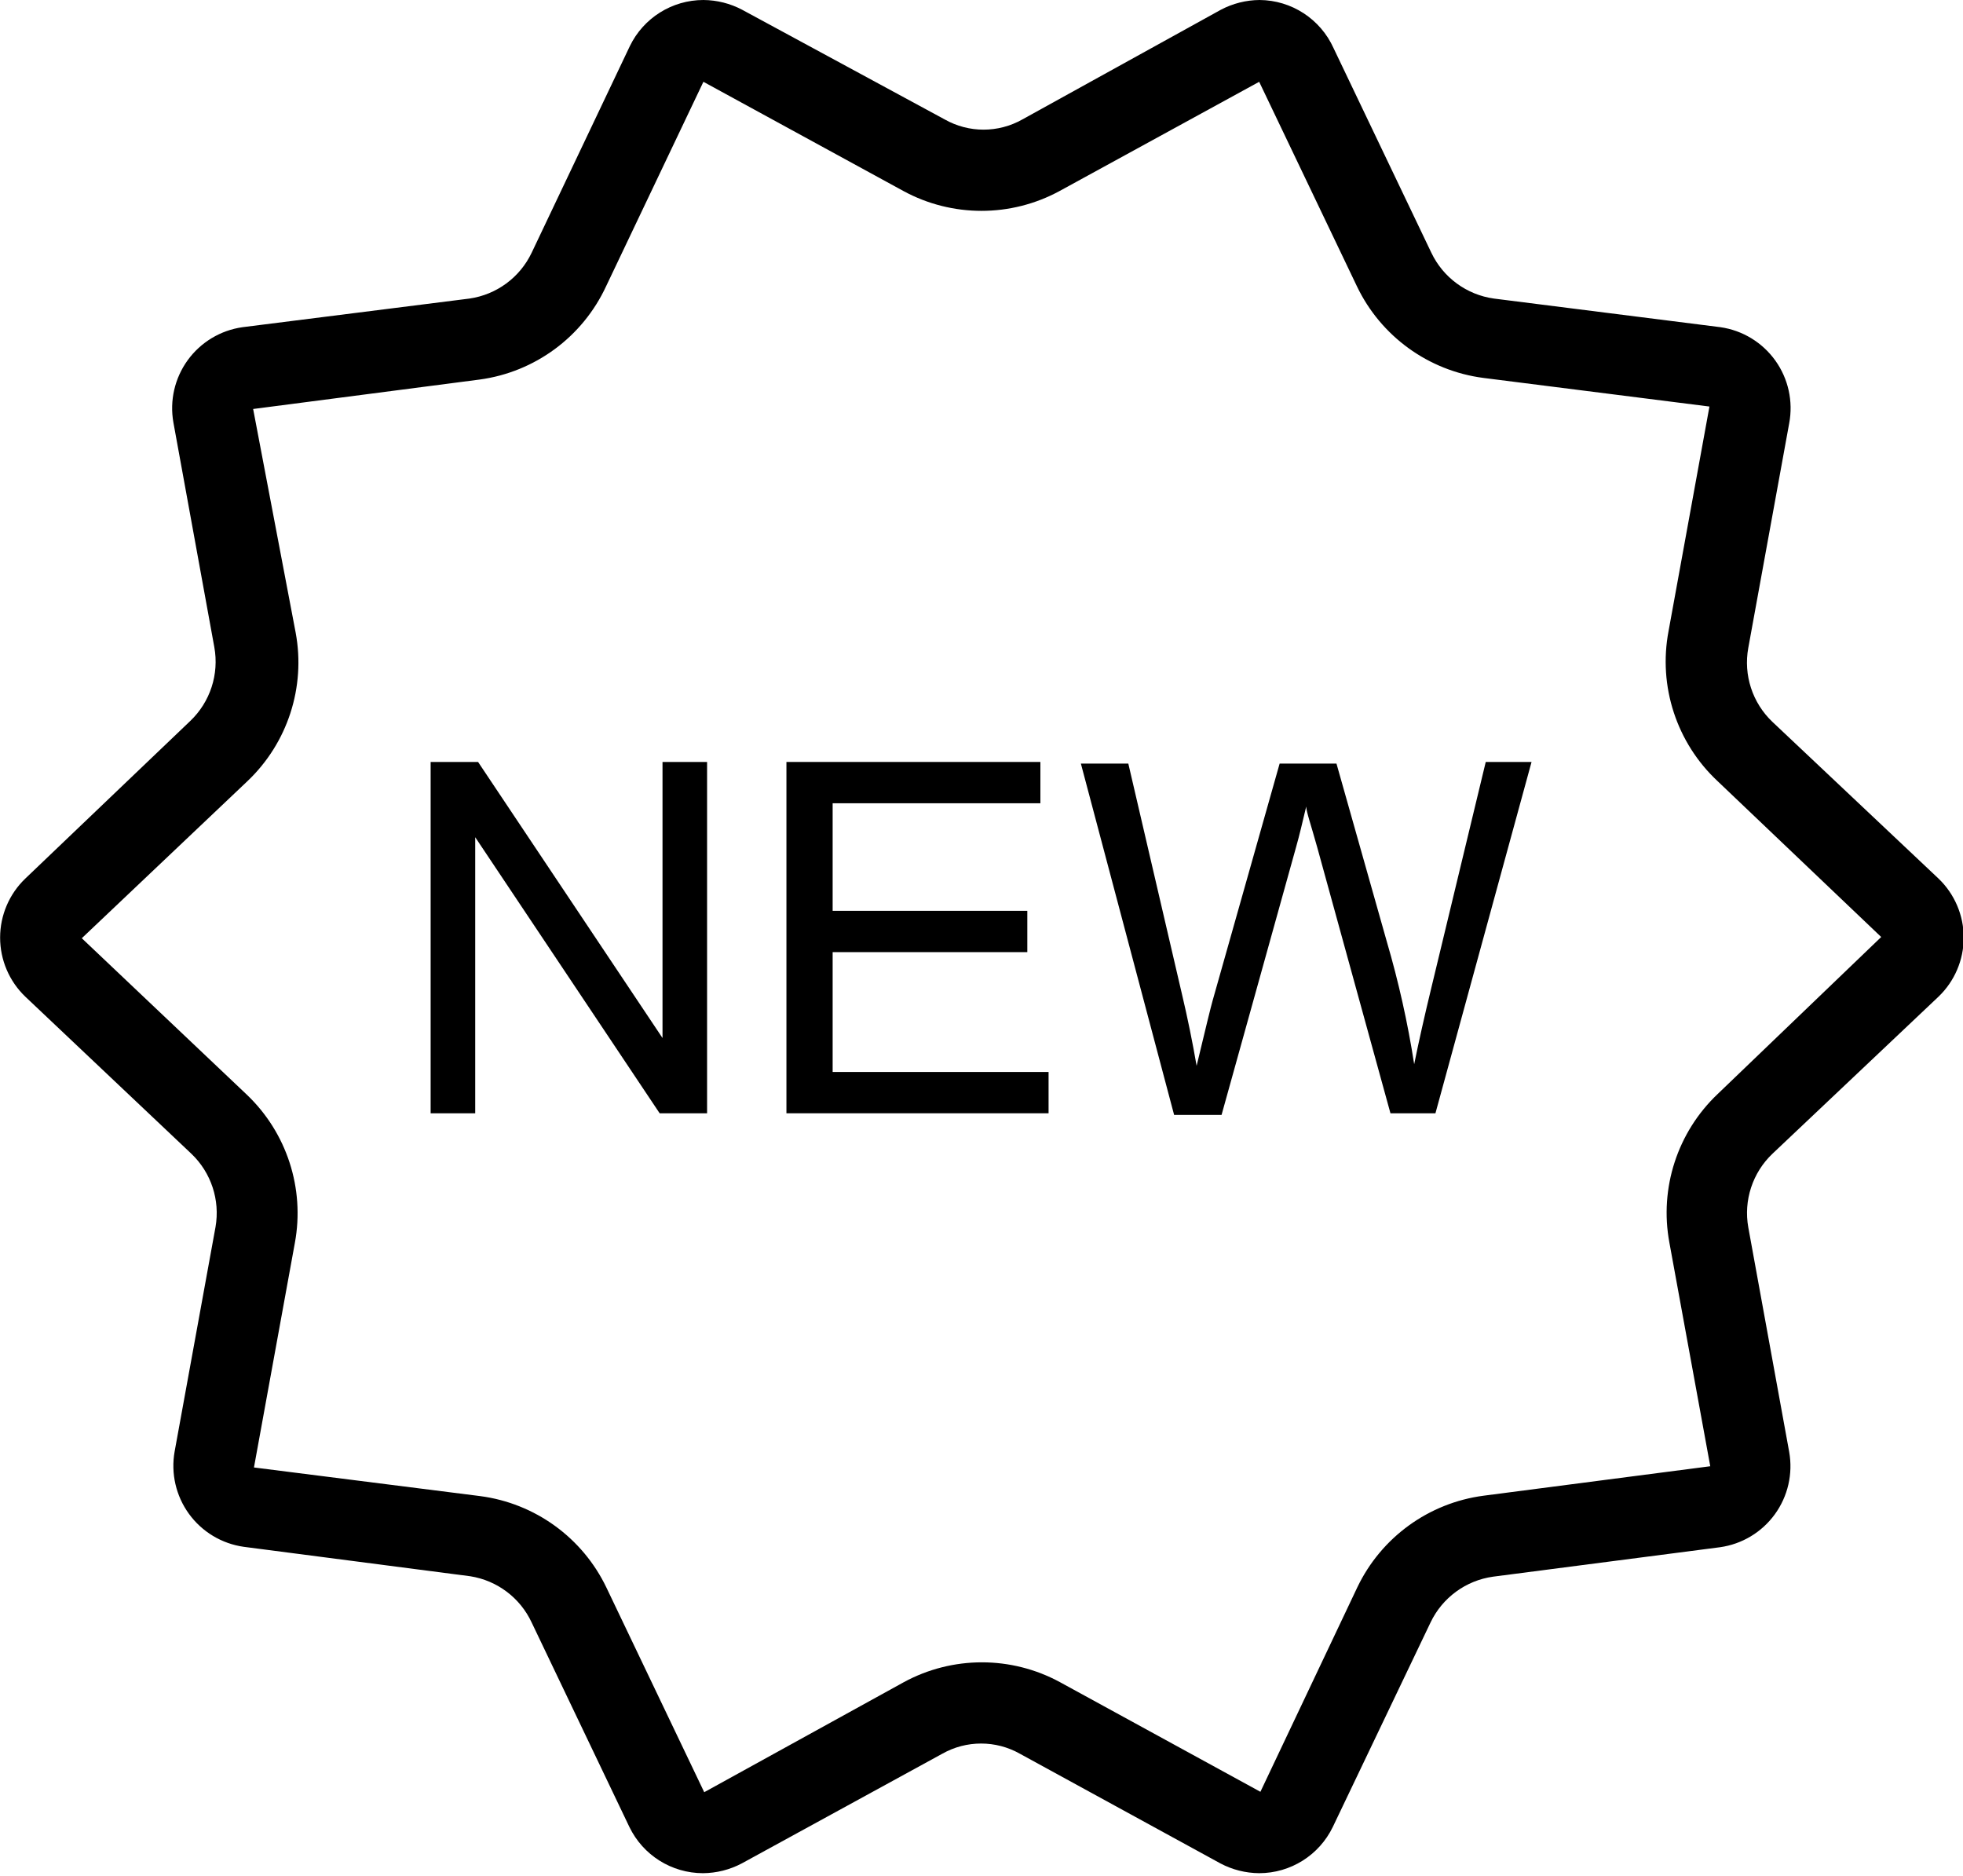
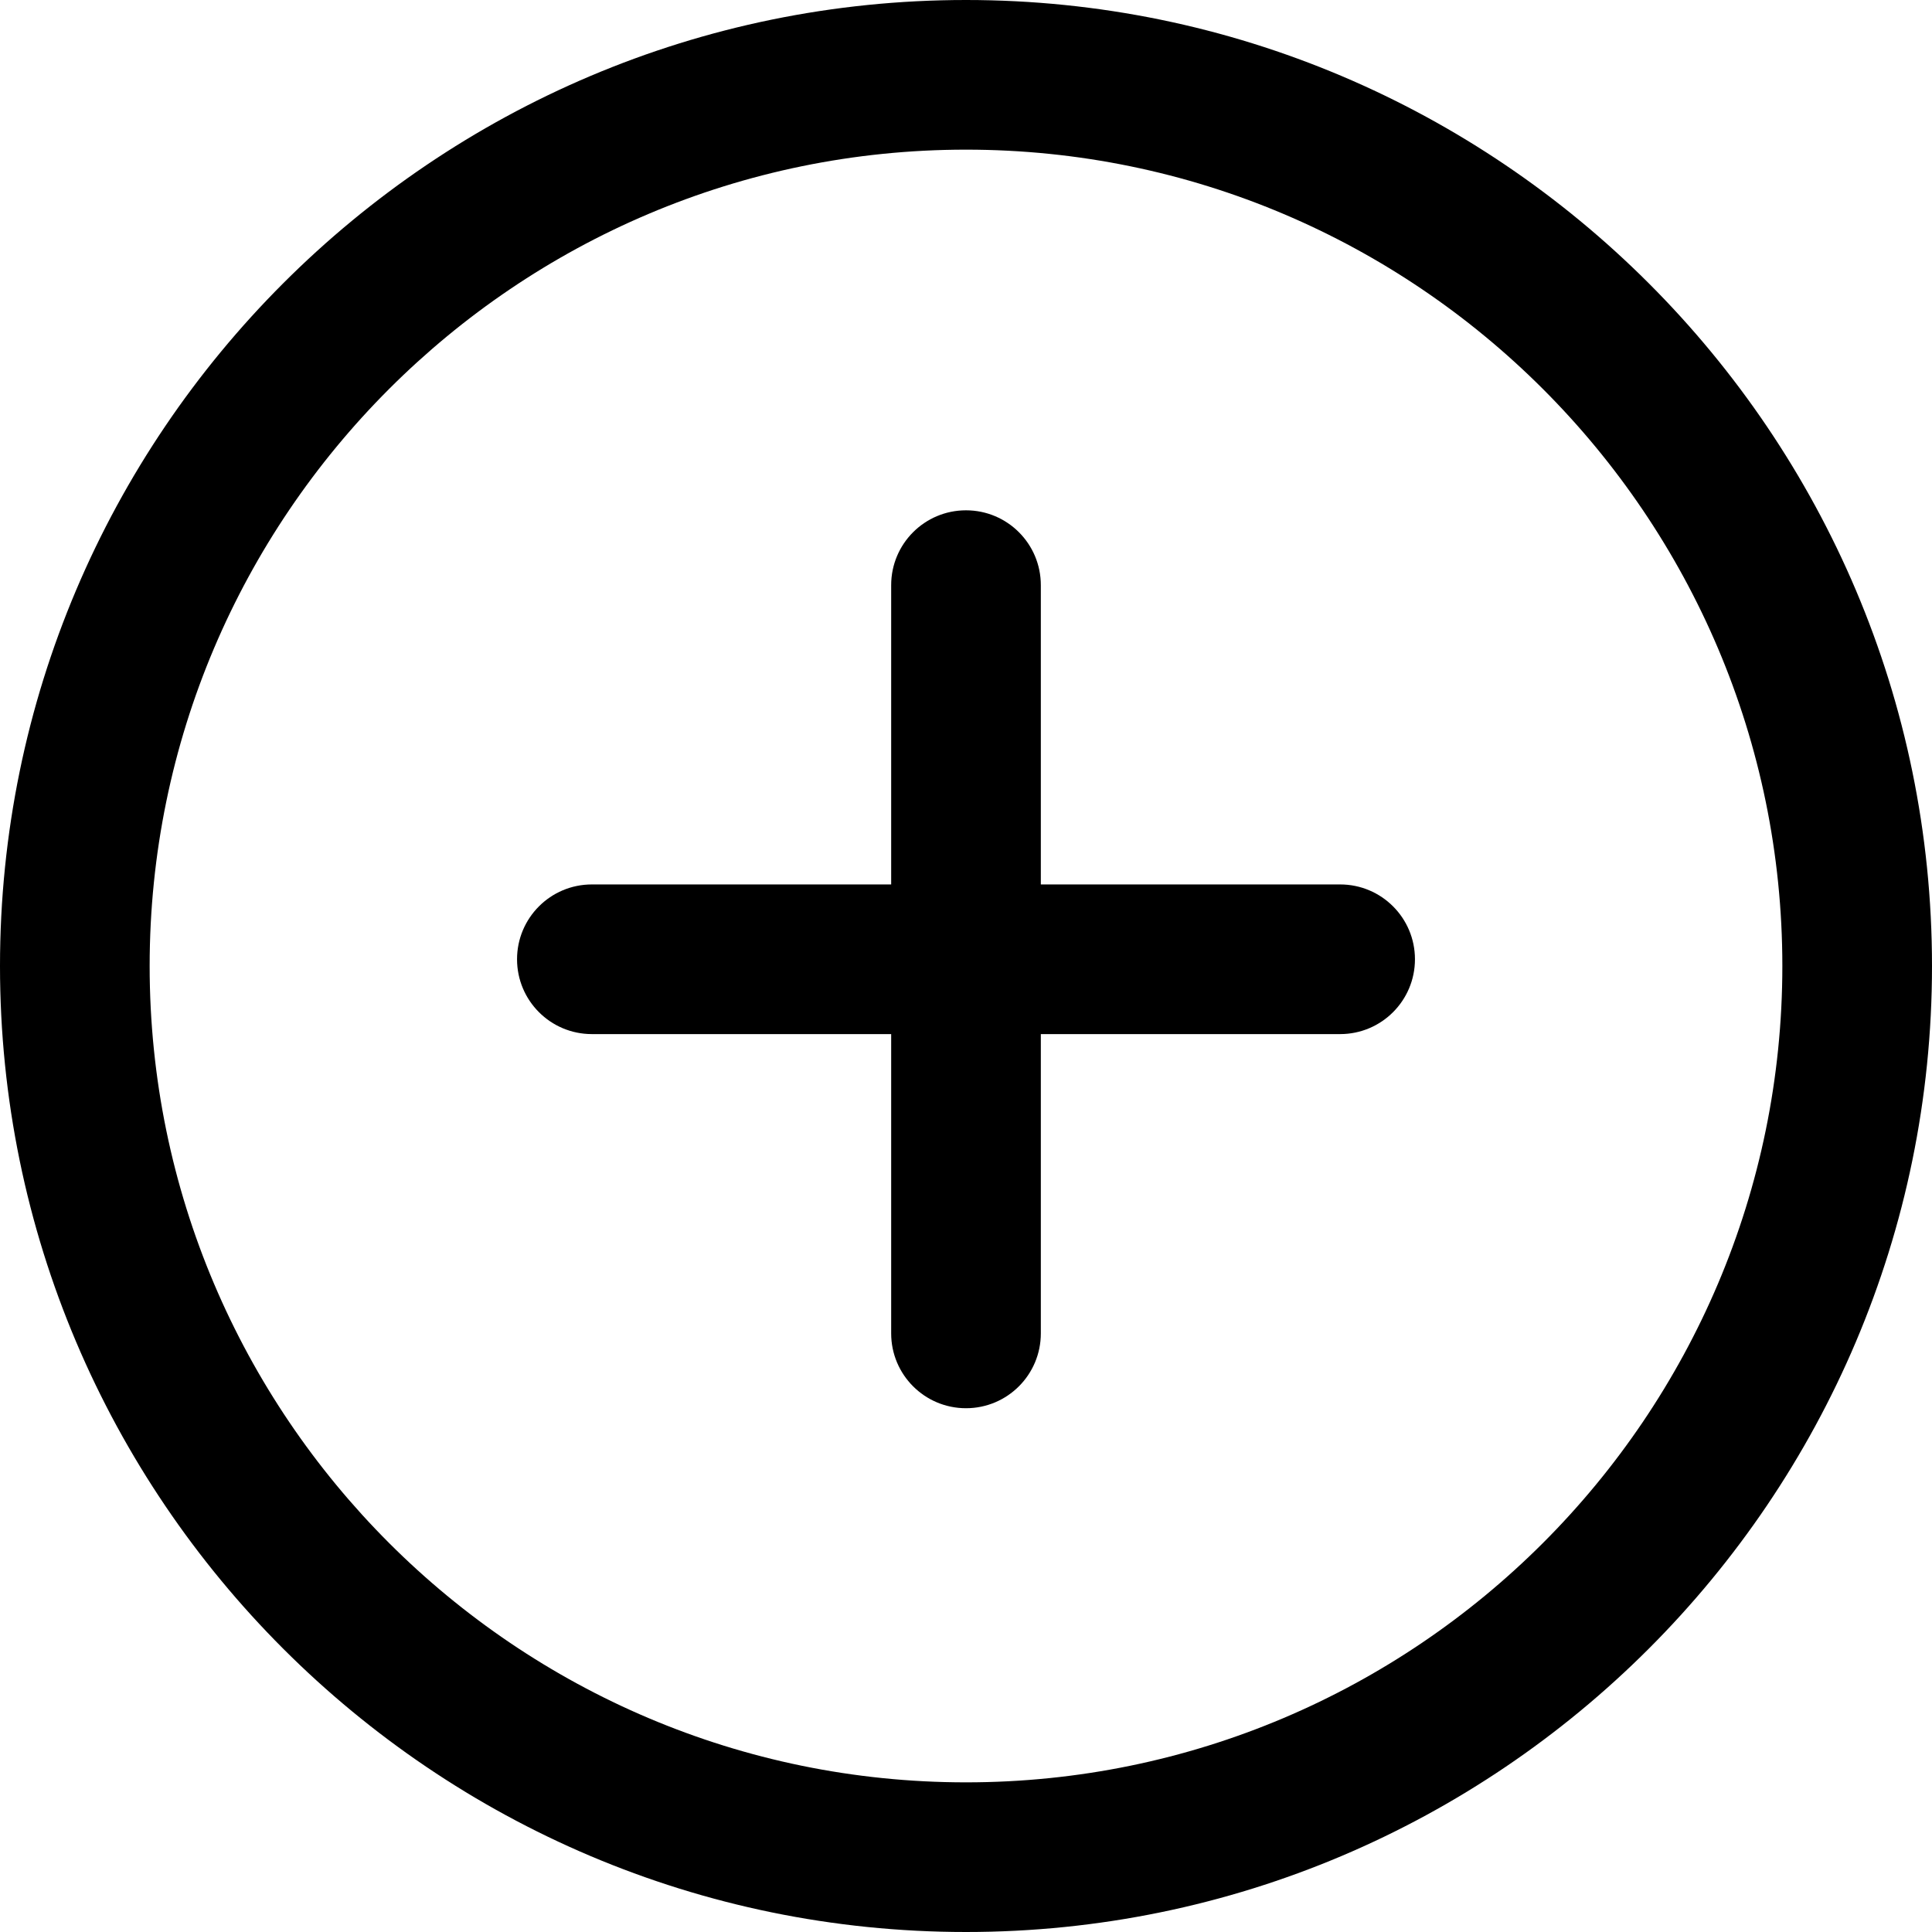
- <svg xmlns="http://www.w3.org/2000/svg" id="Layer_1" data-name="Layer 1" viewBox="0 0 48 45.85">
-   <path d="M30.79,2,33.18,7a4,4,0,0,0,3.09,2.24l5.53.7-1,5.49A4,4,0,0,0,42,19.1L46,22.91,42,26.75a4,4,0,0,0-1.18,3.63l1,5.47-5.54.72a4,4,0,0,0-3.09,2.24l-2.37,5-4.9-2.68a4,4,0,0,0-3.82,0l-4.88,2.69-2.39-5a4,4,0,0,0-3.09-2.24l-5.53-.7,1-5.49a4,4,0,0,0-1.18-3.63L2,22.94,6.05,19.1a4,4,0,0,0,1.18-3.63L6.19,10l5.54-.72A4,4,0,0,0,14.82,7L17.2,2l4.89,2.67a4,4,0,0,0,3.82,0L30.79,2M17.2,0a2,2,0,0,0-1.8,1.13L13,6.18A2,2,0,0,1,11.48,7.3L5.93,8a2,2,0,0,0-1.69,2.33l1,5.49a2,2,0,0,1-.59,1.81L.62,21.48a2,2,0,0,0,0,2.89l4.06,3.84A2,2,0,0,1,5.27,30l-1,5.49a2,2,0,0,0,1.69,2.33l5.54.72A2,2,0,0,1,13,39.67l2.39,5a2,2,0,0,0,1.8,1.13,2.06,2.06,0,0,0,.95-.24l4.9-2.68a1.93,1.93,0,0,1,1.9,0l4.9,2.68a2.06,2.06,0,0,0,.95.24,2,2,0,0,0,1.8-1.13l2.39-5a2,2,0,0,1,1.53-1.12l5.55-.72a2,2,0,0,0,1.69-2.33l-1-5.49a2,2,0,0,1,.59-1.8l4.06-3.84a2,2,0,0,0,0-2.89l-4.06-3.83a2,2,0,0,1-.59-1.81l1-5.49A2,2,0,0,0,42.07,8L36.53,7.3A2,2,0,0,1,35,6.18l-2.39-5A2,2,0,0,0,30.8,0a2.06,2.06,0,0,0-.95.24L25,2.92a1.93,1.93,0,0,1-1.9,0L18.15.24A2.06,2.06,0,0,0,17.2,0Z" />
-   <polygon points="17.29 18.63 16.2 18.63 16.2 25.38 11.69 18.63 10.53 18.63 10.53 27.22 11.62 27.22 11.62 20.47 16.13 27.22 17.29 27.22 17.29 18.63" />
-   <polygon points="25.44 18.63 19.23 18.63 19.23 27.22 25.64 27.22 25.64 26.21 20.36 26.21 20.36 23.28 25.12 23.28 25.12 22.27 20.36 22.27 20.36 19.64 25.44 19.64 25.44 18.63" />
-   <path d="M37.47,18.63H36.33L35,24.15c-.17.7-.31,1.33-.42,1.87a23.39,23.39,0,0,0-.67-3l-1.23-4.35H31.29l-1.64,5.8q-.06.21-.39,1.59c-.1-.58-.22-1.17-.36-1.76l-1.31-5.63H26.43l2.28,8.59h1.16l1.82-6.54c.08-.28.16-.62.25-1,0,.12.12.46.27,1L34,27.22h1.1l2.35-8.59Z" />
+ <svg xmlns="http://www.w3.org/2000/svg" version="1.1" id="Capa_1" x="0px" y="0px" viewBox="0 0 512 512" style="enable-background:new 0 0 512 512;" xml:space="preserve">
+   <g>
+     <g>
+       <path d="M256,0C114.833,0,0,114.833,0,256s114.833,256,256,256s256-114.853,256-256S397.167,0,256,0z M256,472.341    c-119.275,0-216.341-97.046-216.341-216.341S136.725,39.659,256,39.659S472.341,136.705,472.341,256S375.295,472.341,256,472.341z    " />
+     </g>
+   </g>
+   <g>
+     <g>
+       <path d="M355.148,234.386H275.83v-79.318c0-10.946-8.864-19.83-19.83-19.83s-19.83,8.884-19.83,19.83v79.318h-79.318    c-10.966,0-19.83,8.884-19.83,19.83s8.864,19.83,19.83,19.83h79.318v79.318c0,10.946,8.864,19.83,19.83,19.83    s19.83-8.884,19.83-19.83v-79.318h79.318c10.966,0,19.83-8.884,19.83-19.83S366.114,234.386,355.148,234.386z" />
+     </g>
+   </g>
+   <g>
+ </g>
+   <g>
+ </g>
+   <g>
+ </g>
+   <g>
+ </g>
+   <g>
+ </g>
+   <g>
+ </g>
+   <g>
+ </g>
+   <g>
+ </g>
+   <g>
+ </g>
+   <g>
+ </g>
+   <g>
+ </g>
+   <g>
+ </g>
+   <g>
+ </g>
+   <g>
+ </g>
+   <g>
+ </g>
</svg>
